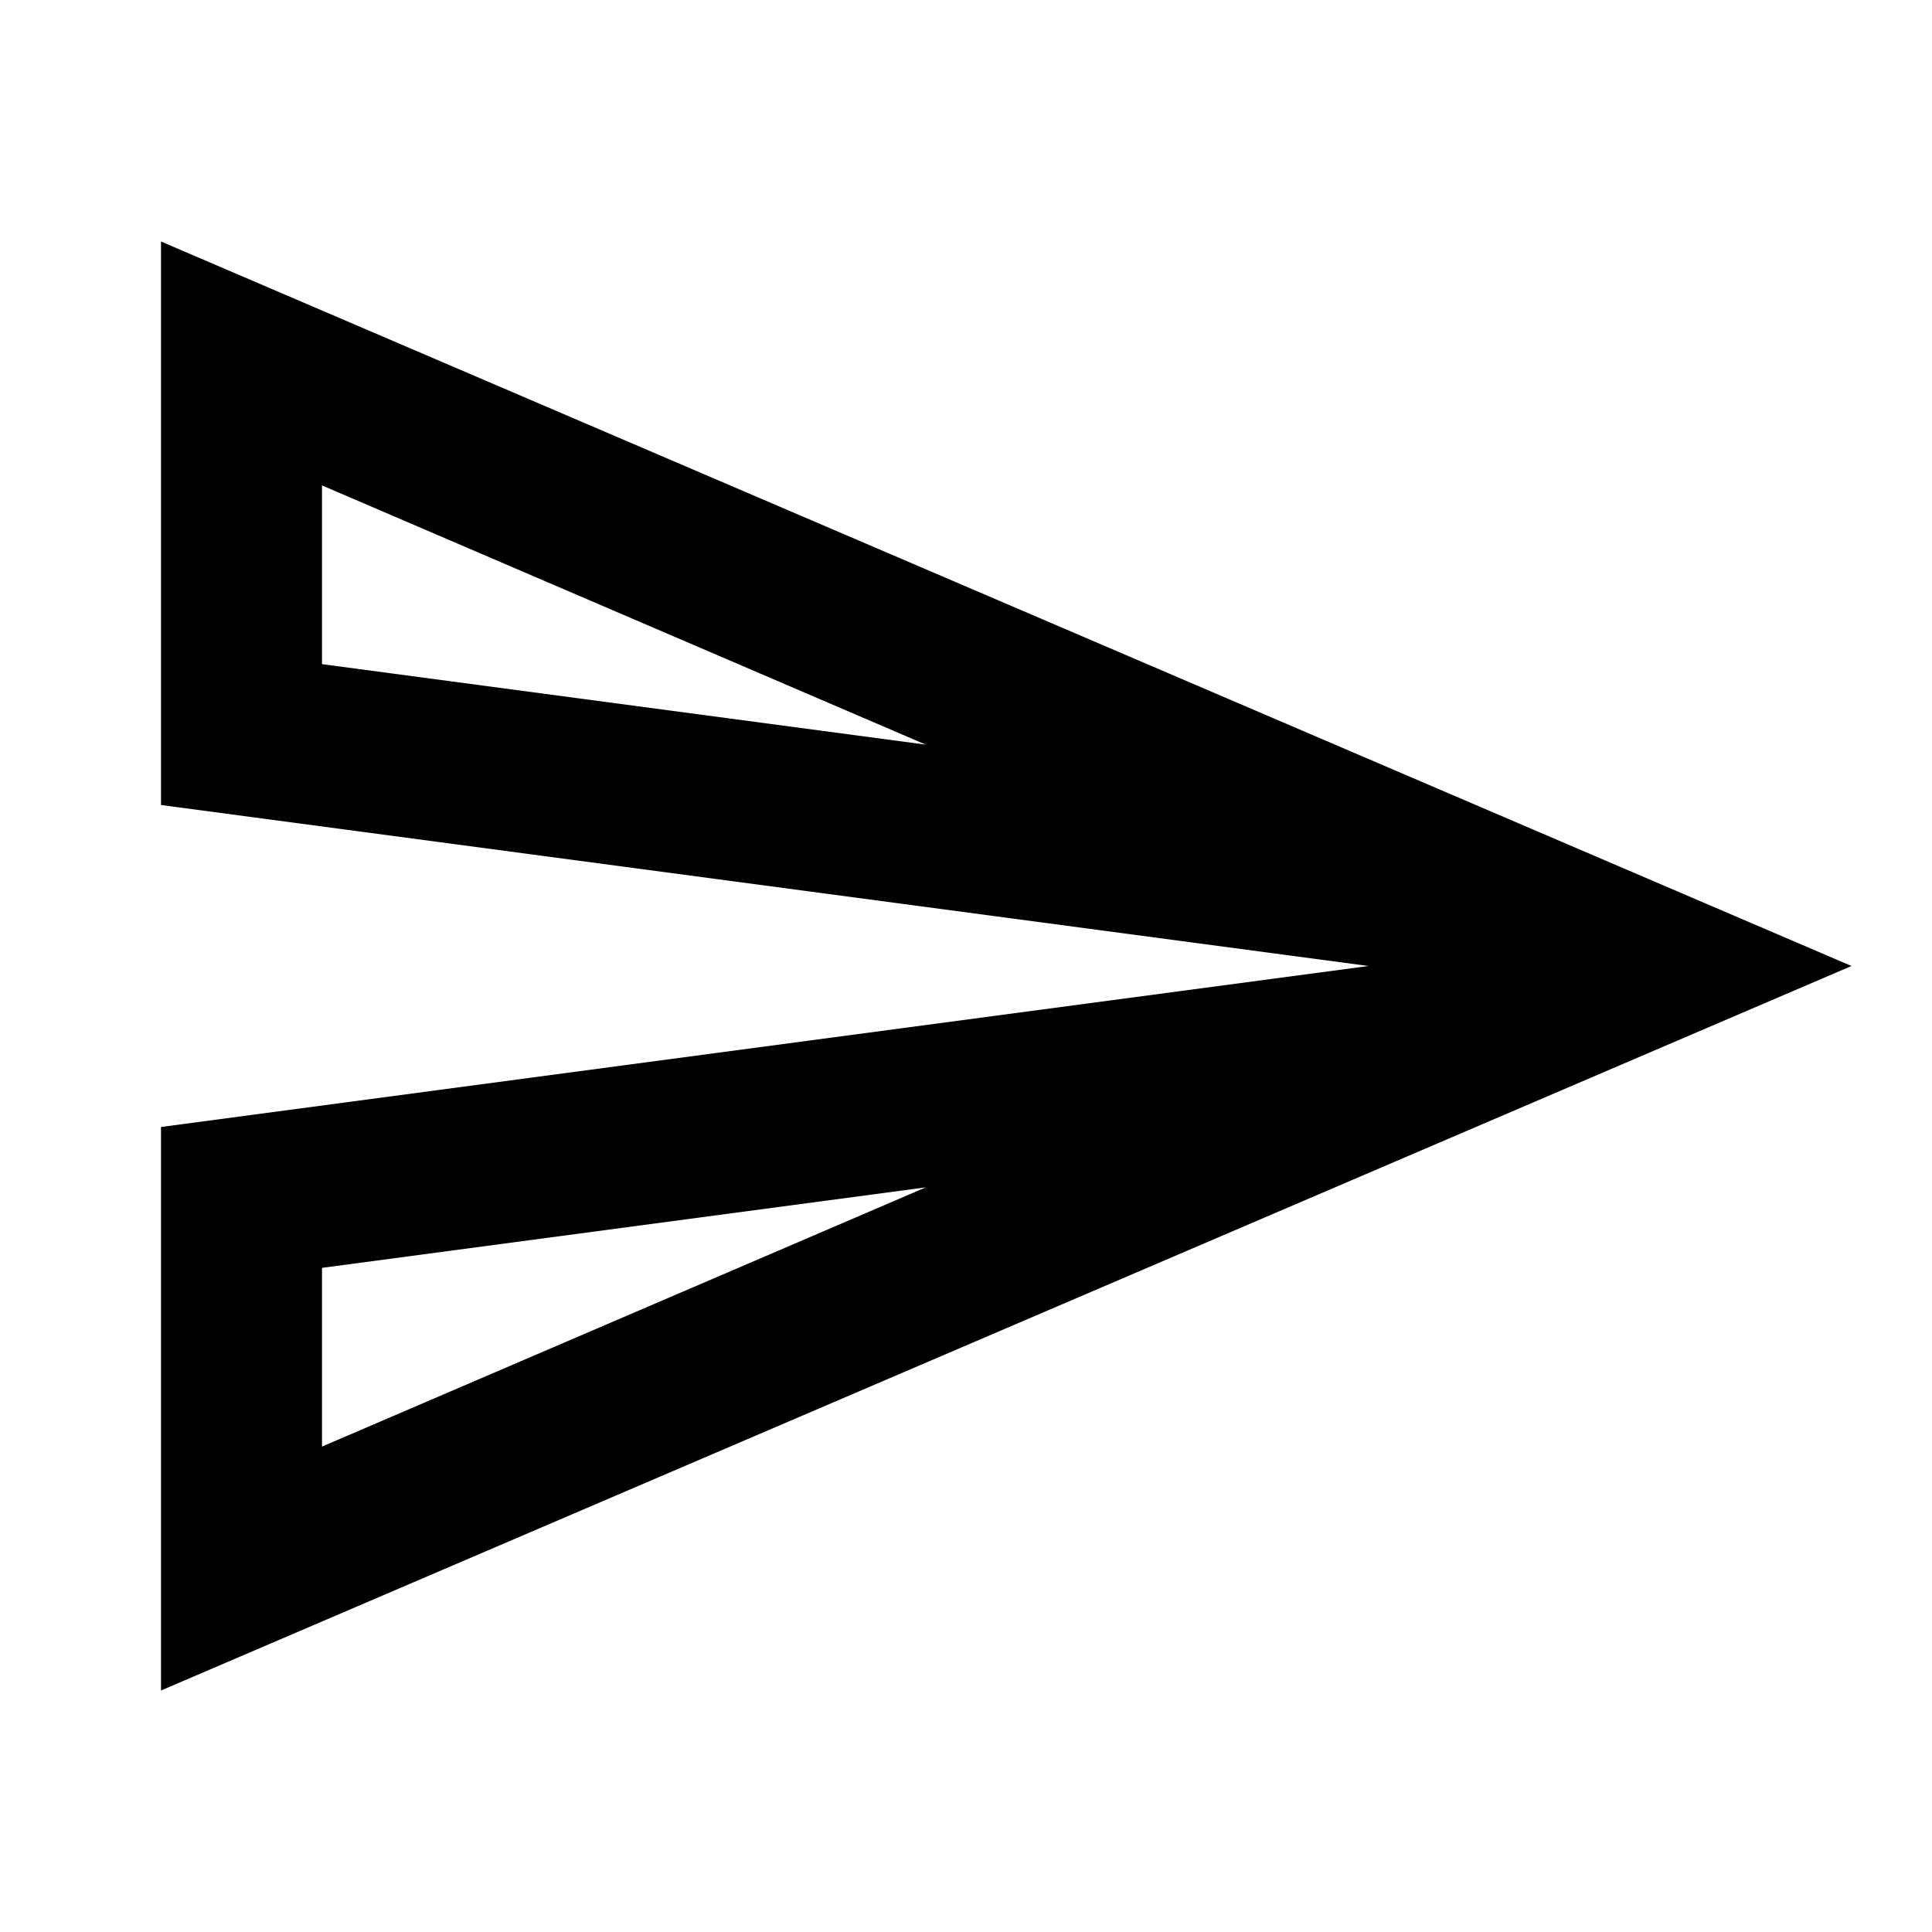
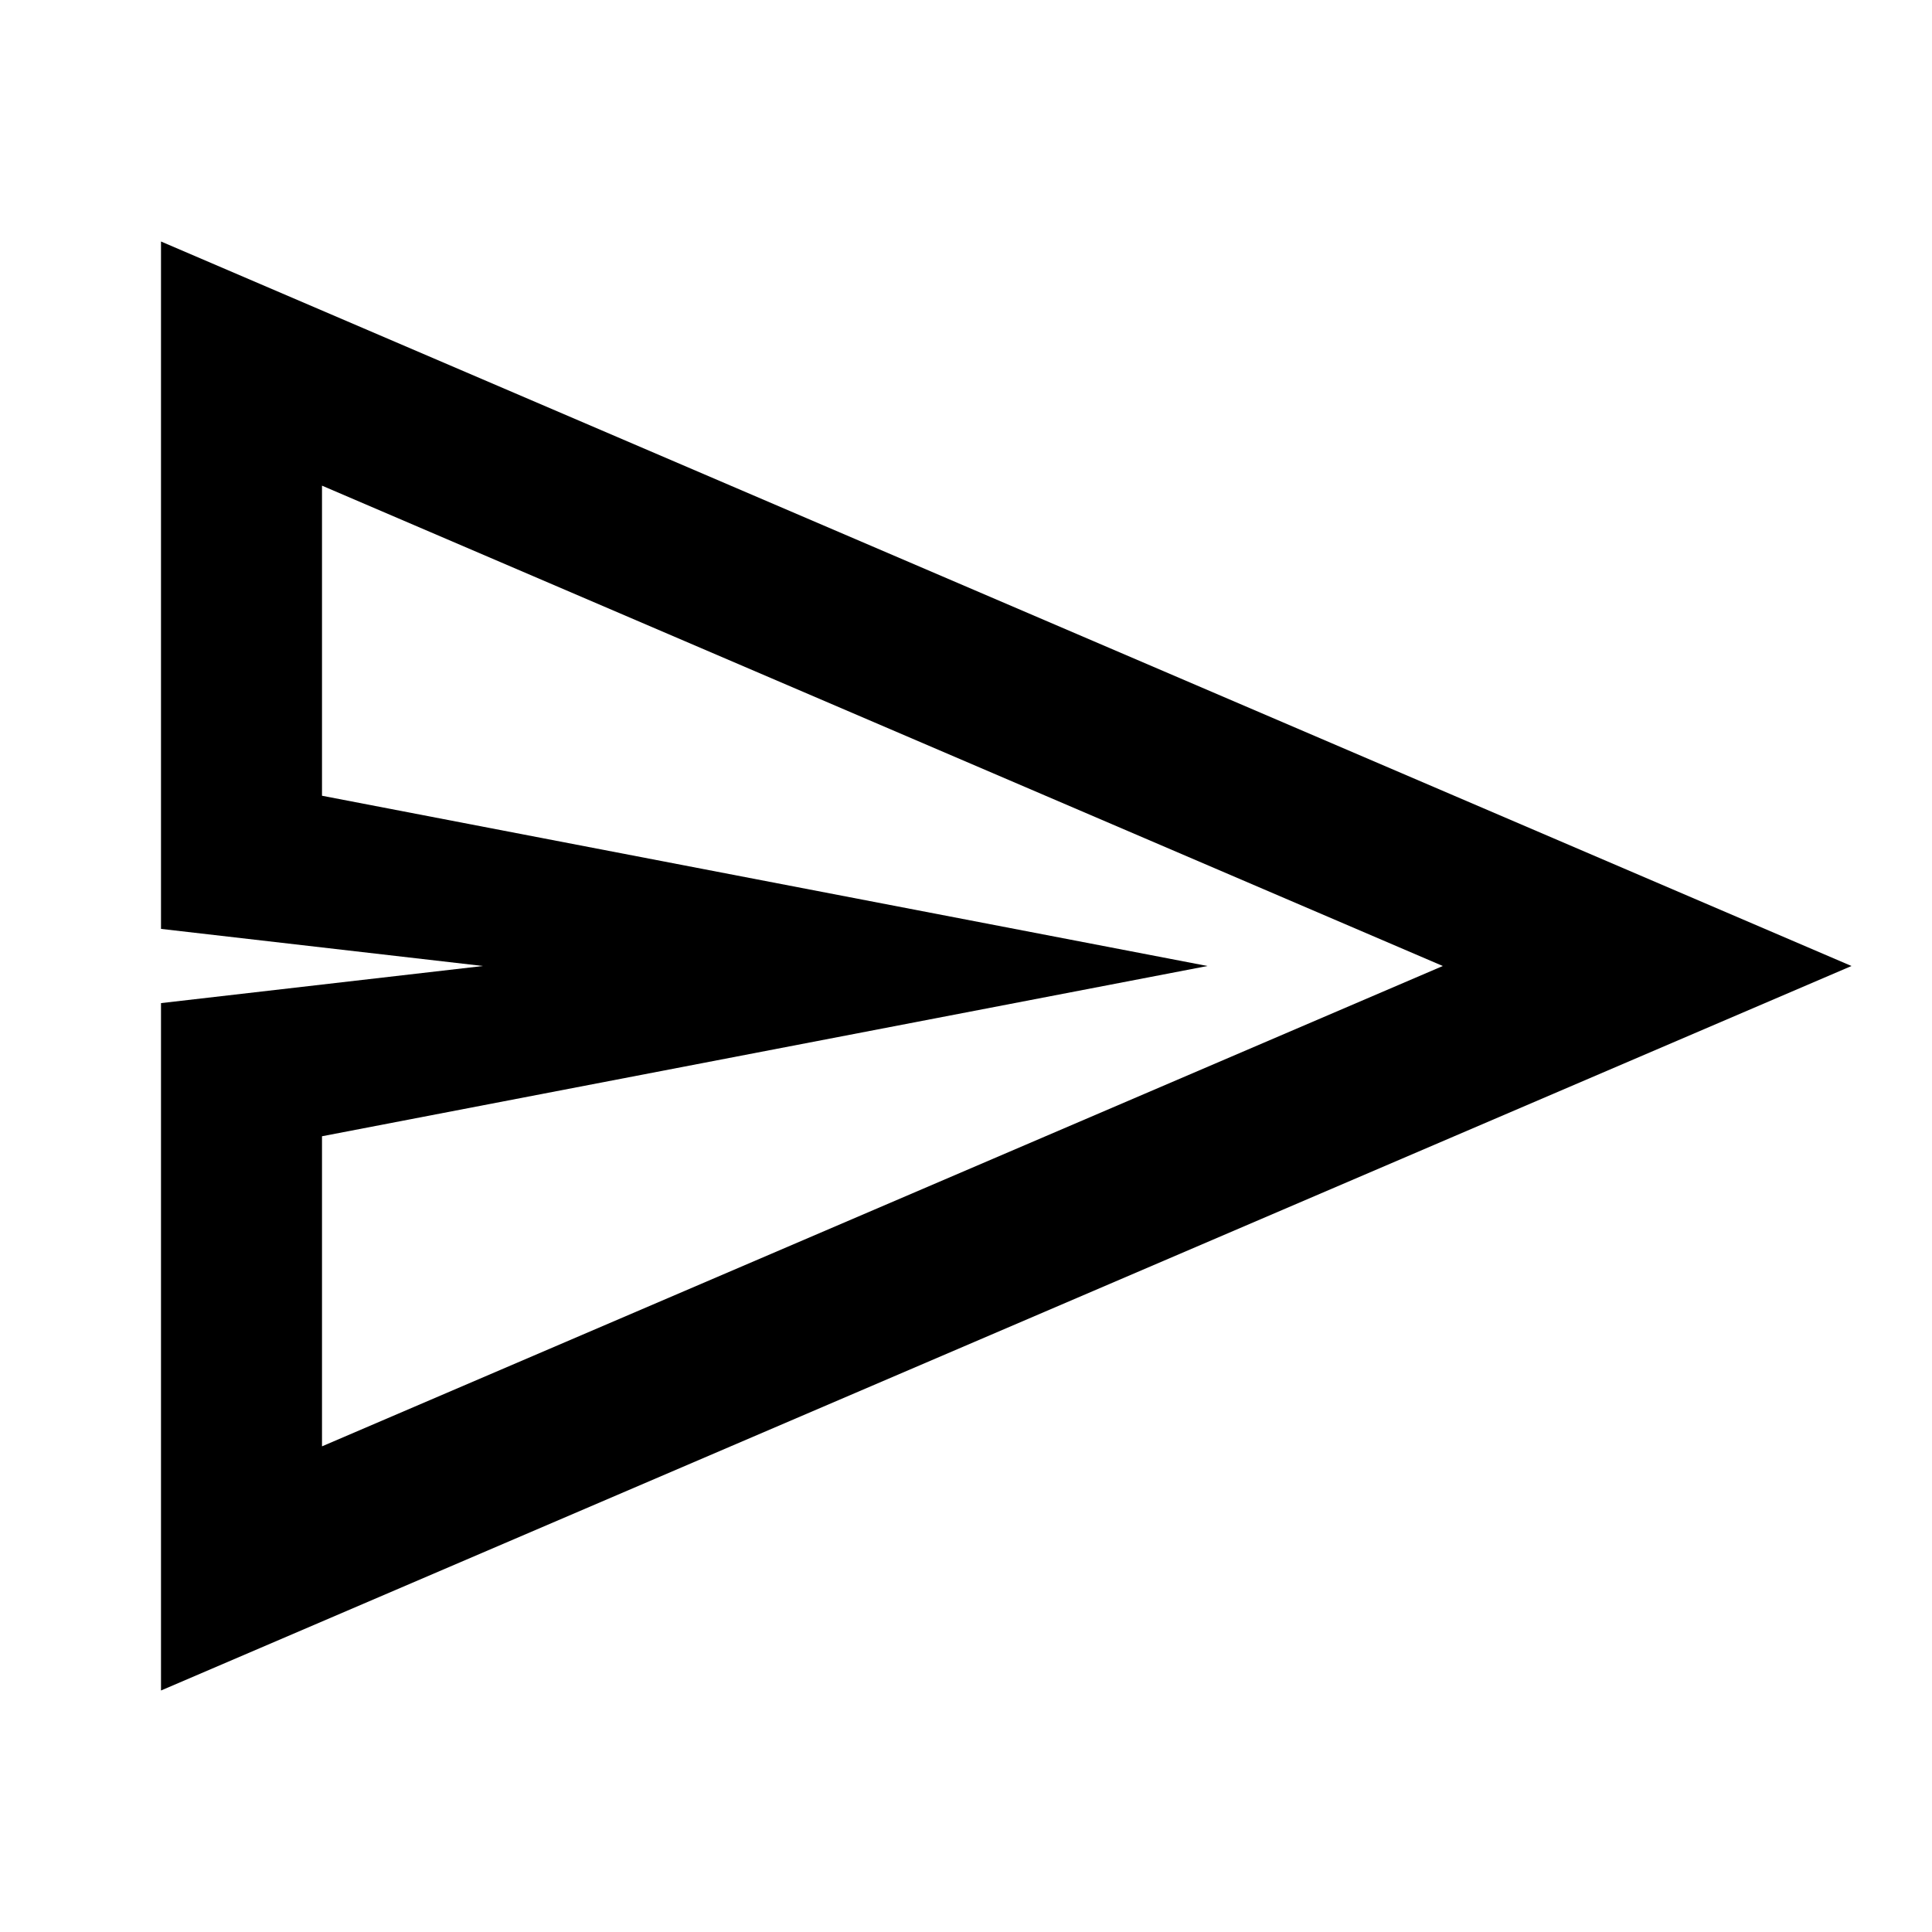
<svg xmlns="http://www.w3.org/2000/svg" version="1.1" width="24" height="24" viewBox="0 0 24 24">
-   <path d="M4 6.03L11.5 9.25L4 8.25L4 6.03M11.5 14.75L4 17.97V15.75L11.5 14.75M2 3L2 10L17 12L2 14L2 21L23 12L2 3Z" />
+   <path d="M2 3V11.539L6 12L2 12.461V21L23 12L2 3ZM4 14.115L15 12L4 9.885V6.033L17.923 12L4 17.967V14.115Z" />
</svg>
